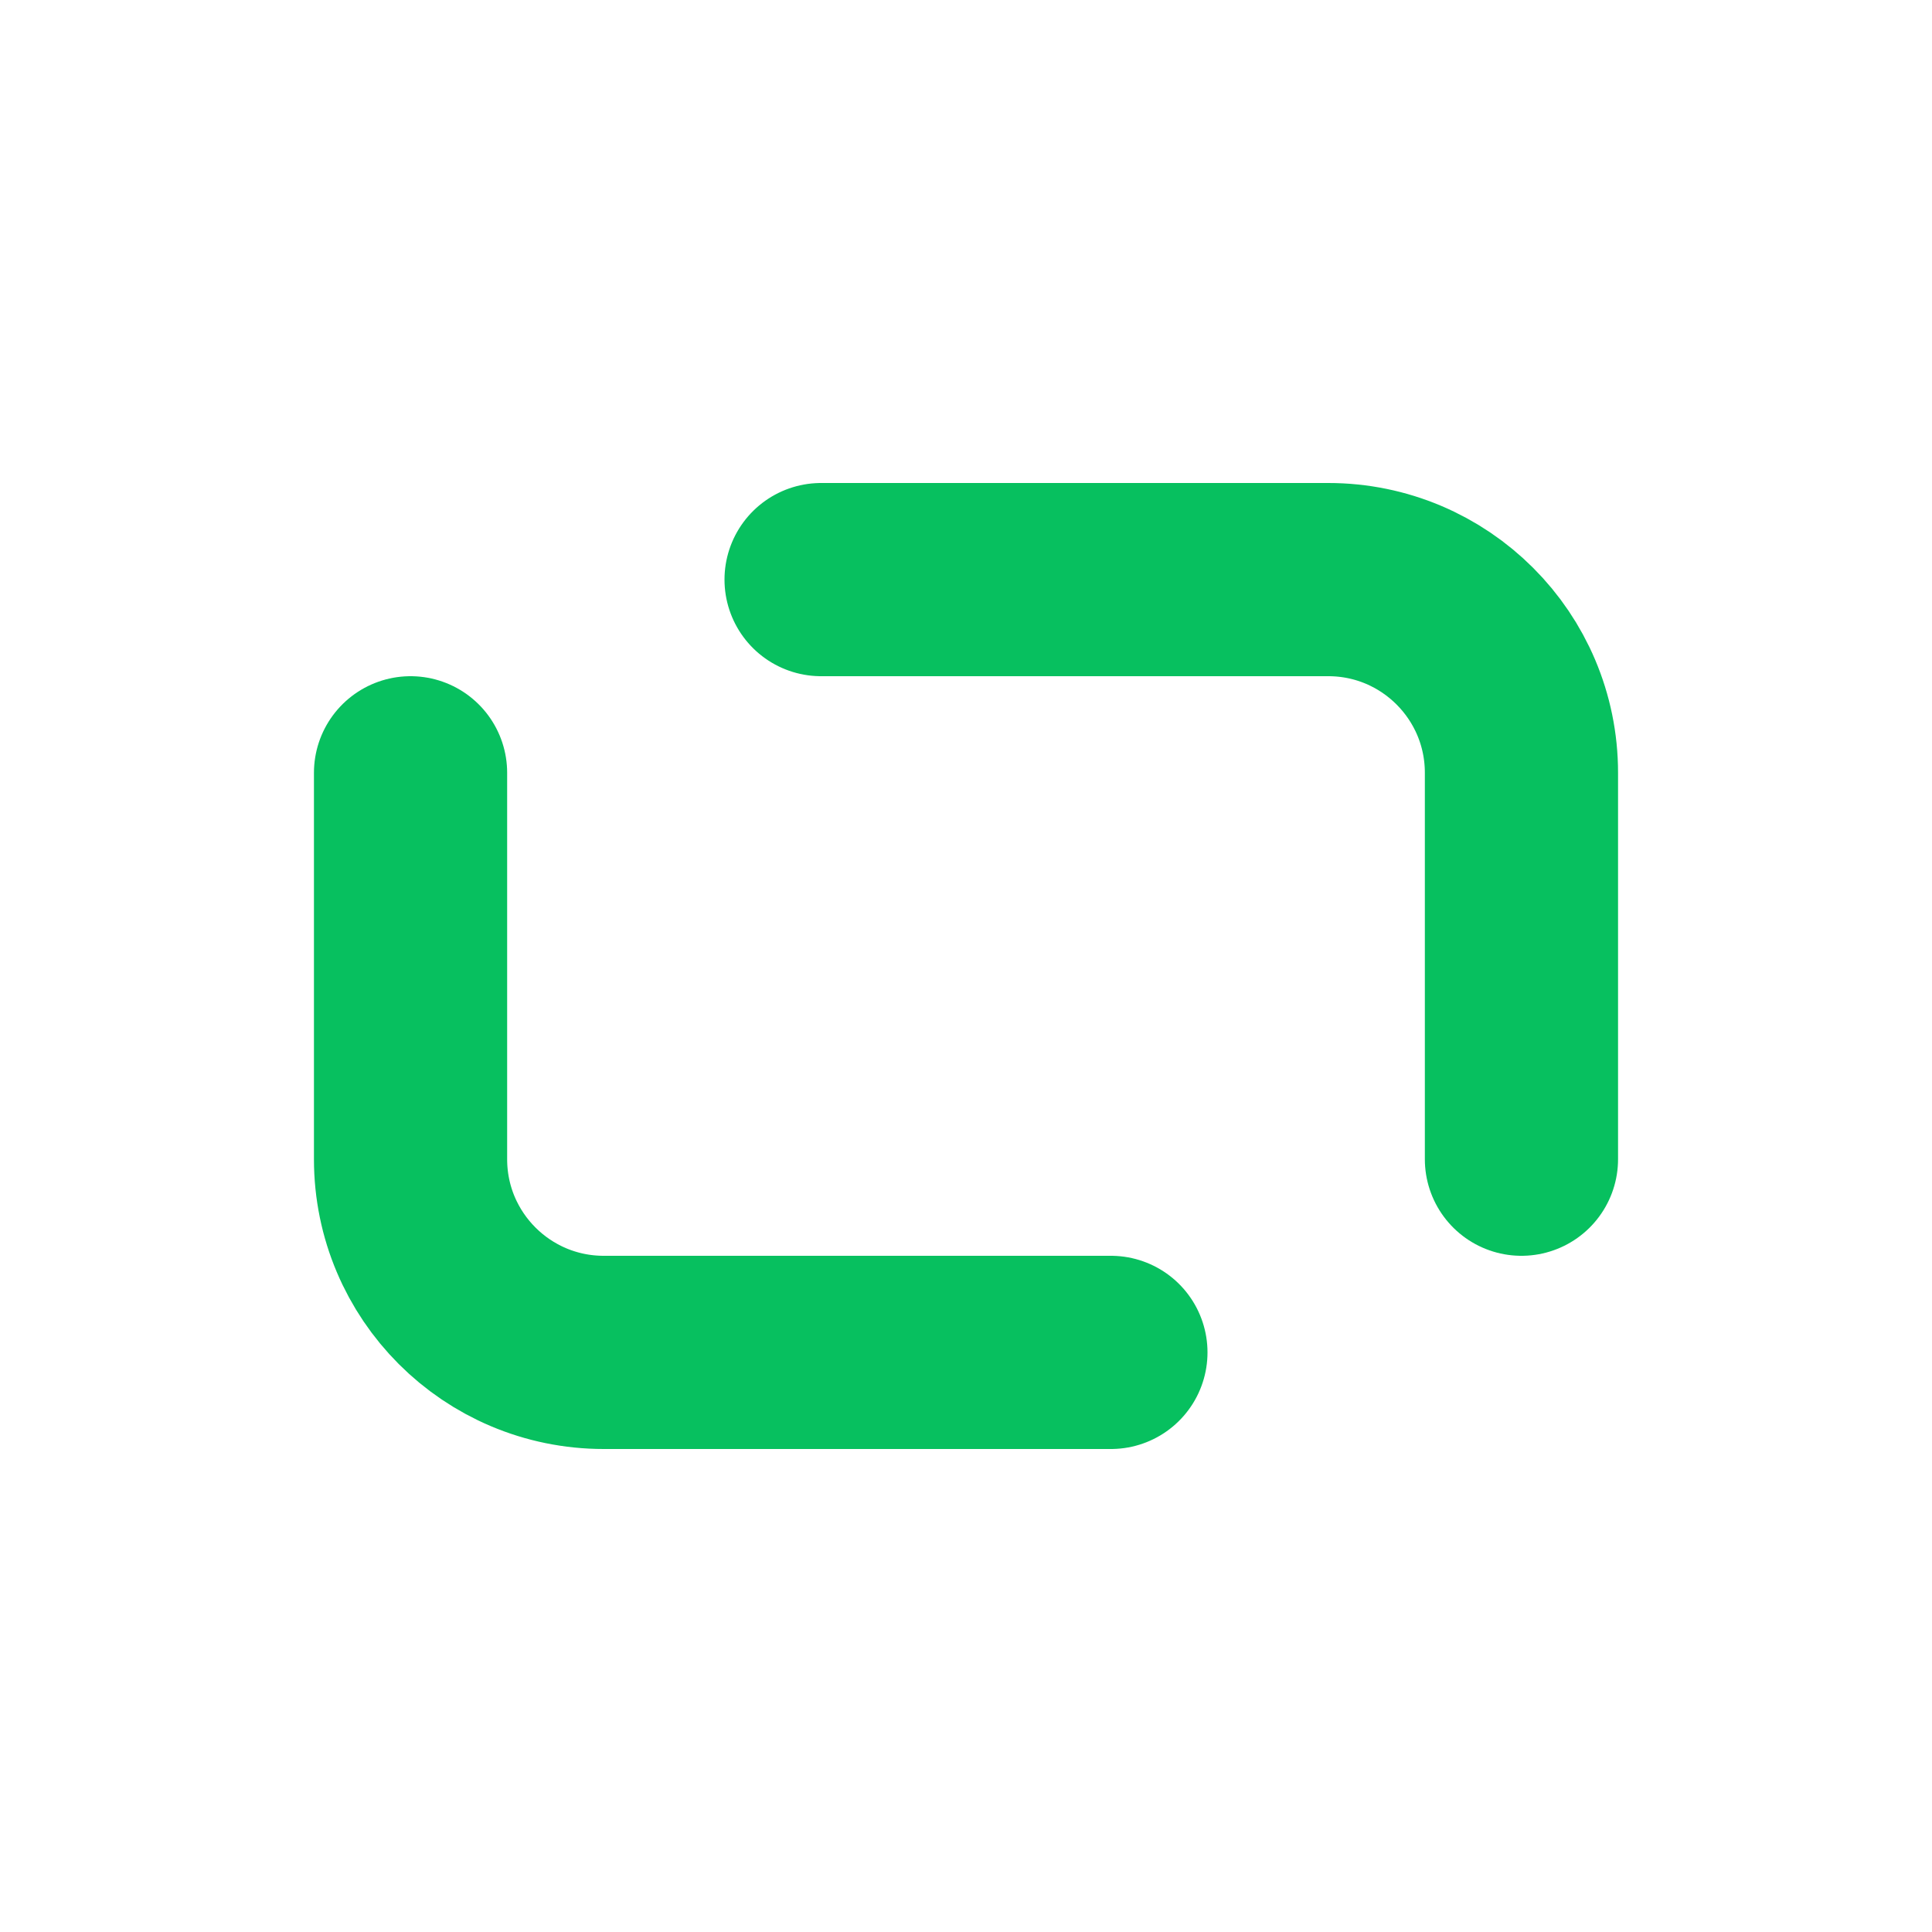
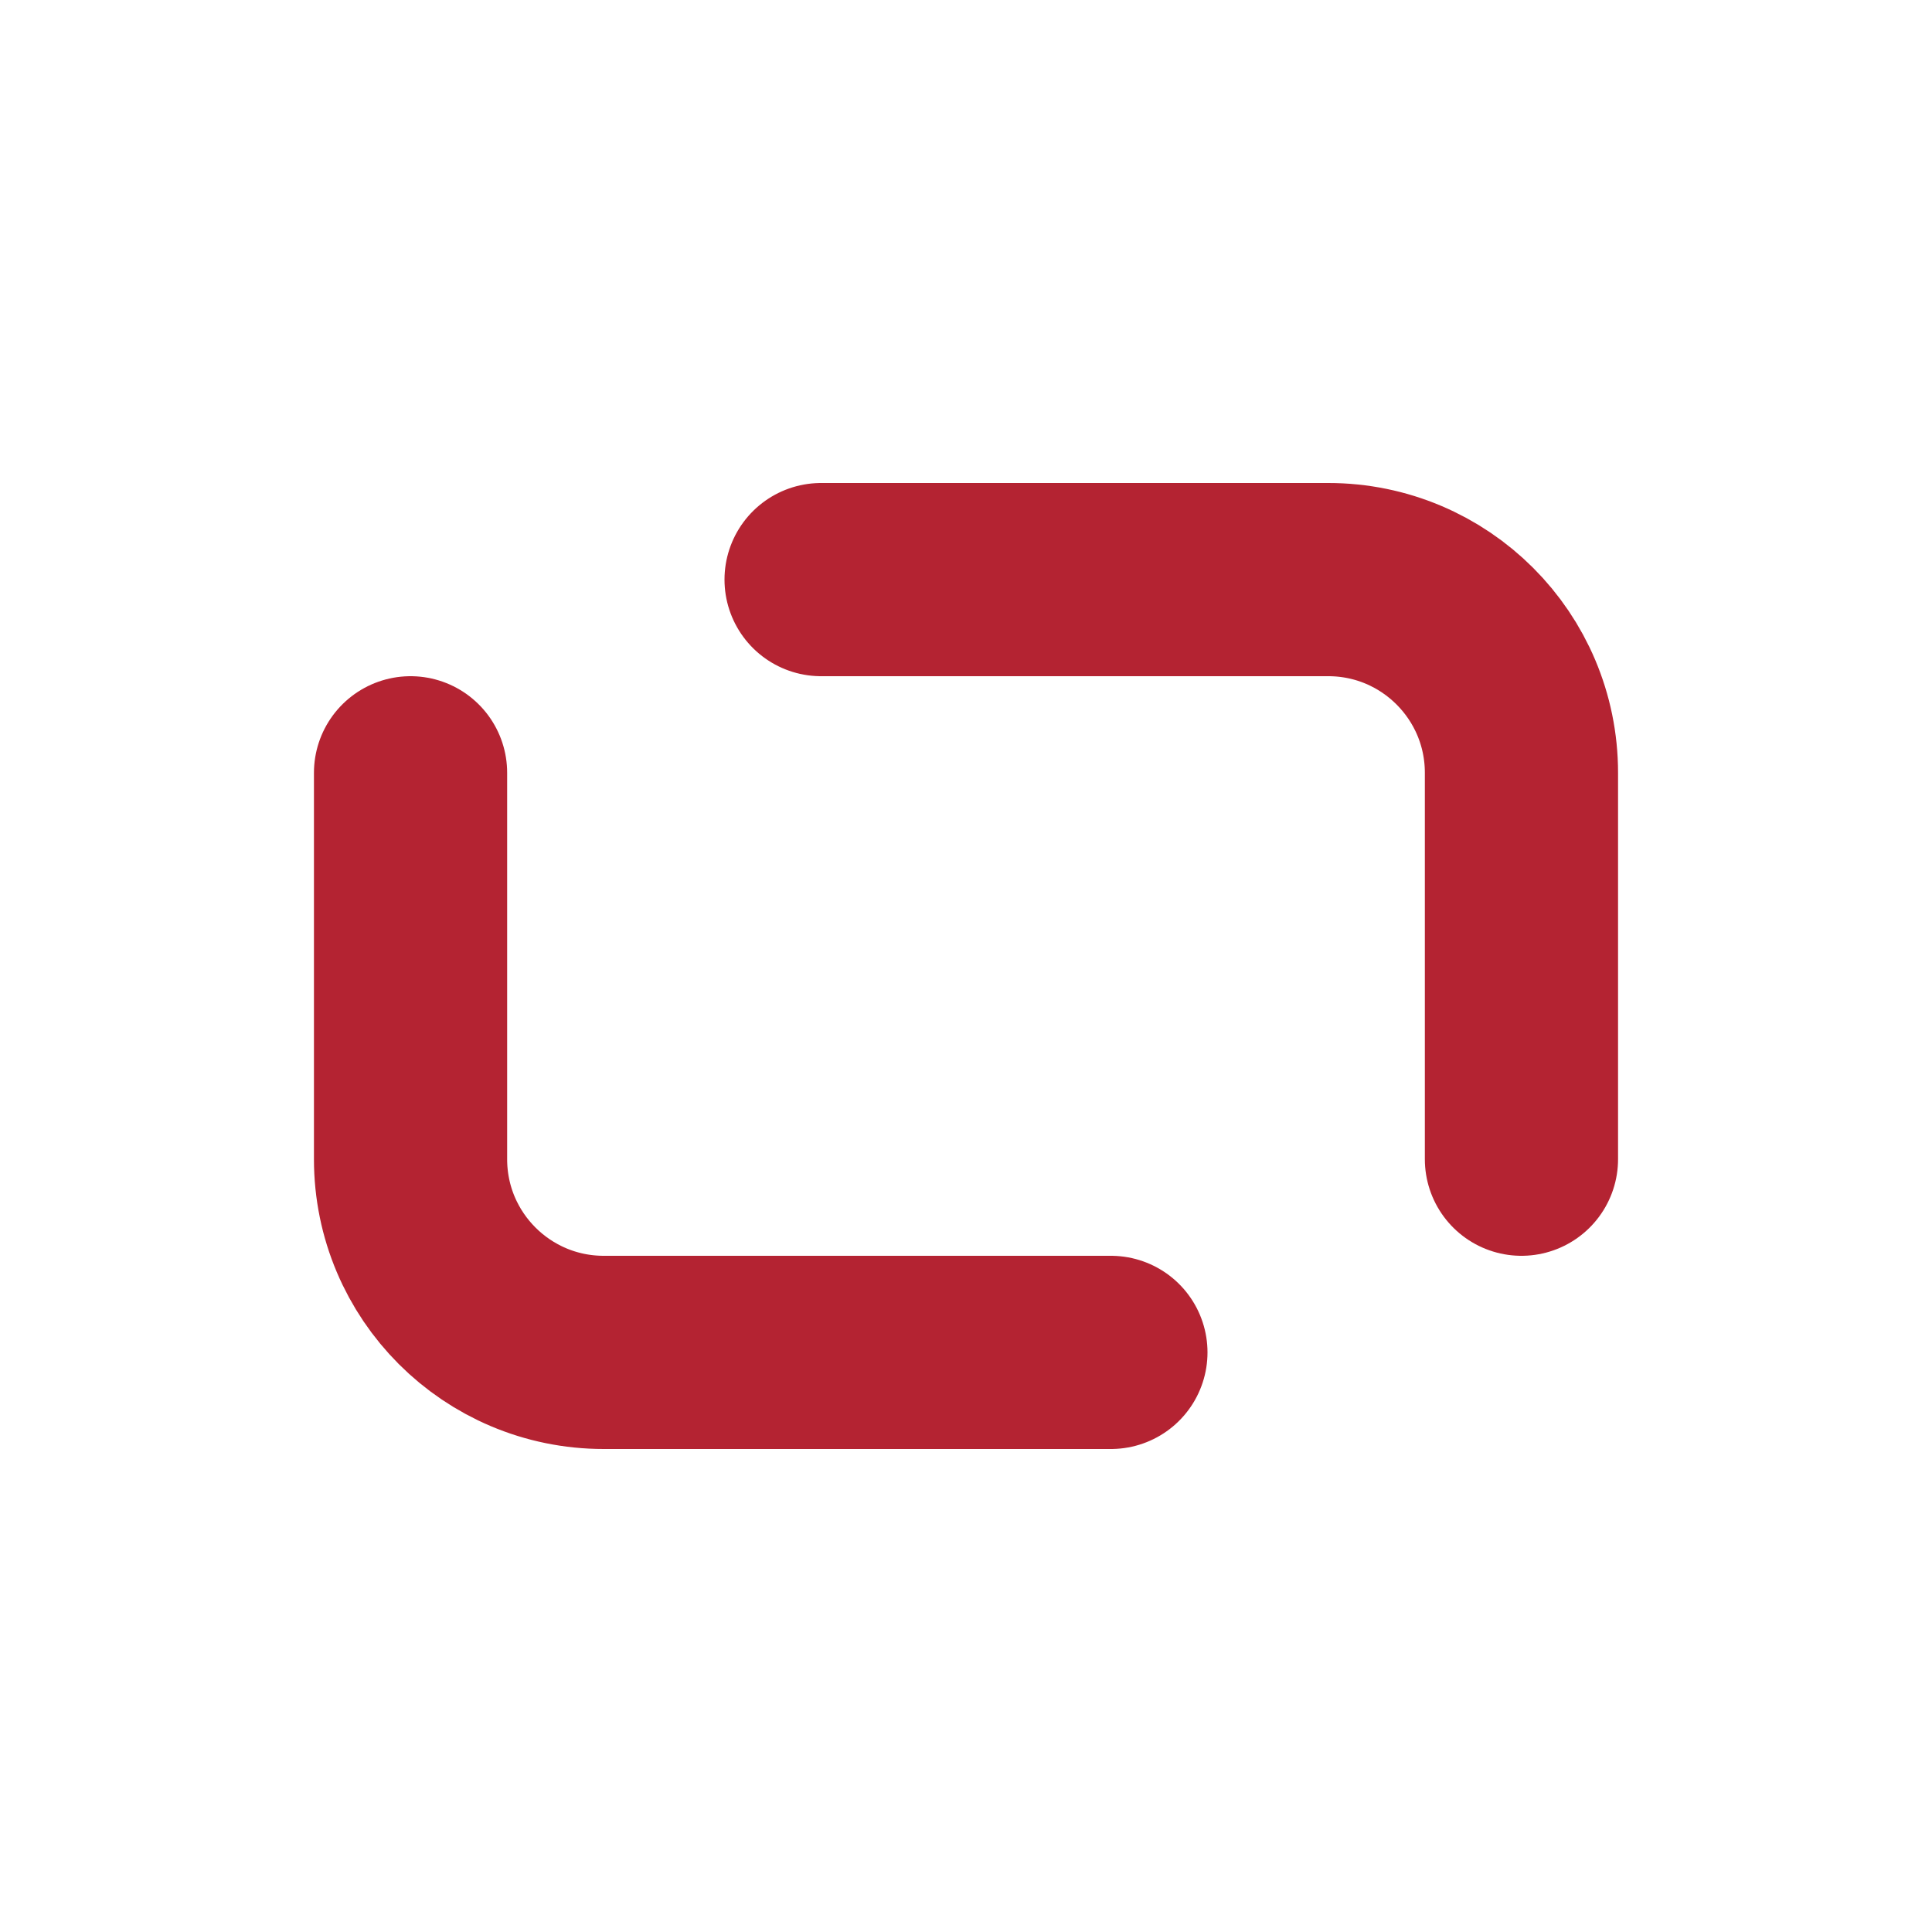
<svg xmlns="http://www.w3.org/2000/svg" viewBox="0 0 20 20" width="20" height="20" fill="none">
-   <path d="M4.25 8V12a2 2 0 0 0 2 2H11.5" stroke="#07C05F" stroke-width="2" stroke-linecap="round" stroke-linejoin="round" />
-   <path d="M15.75 12V8a2 2 0 0 0-2-2H8.5" stroke="#07C05F" stroke-width="2" stroke-linecap="round" stroke-linejoin="round" />
+   <path d="M4.25 8V12a2 2 0 0 0 2 2H11.5" stroke="#b42332" stroke-width="2" stroke-linecap="round" stroke-linejoin="round" />
+   <path d="M15.75 12V8a2 2 0 0 0-2-2H8.5" stroke="#b42332" stroke-width="2" stroke-linecap="round" stroke-linejoin="round" />
</svg>
